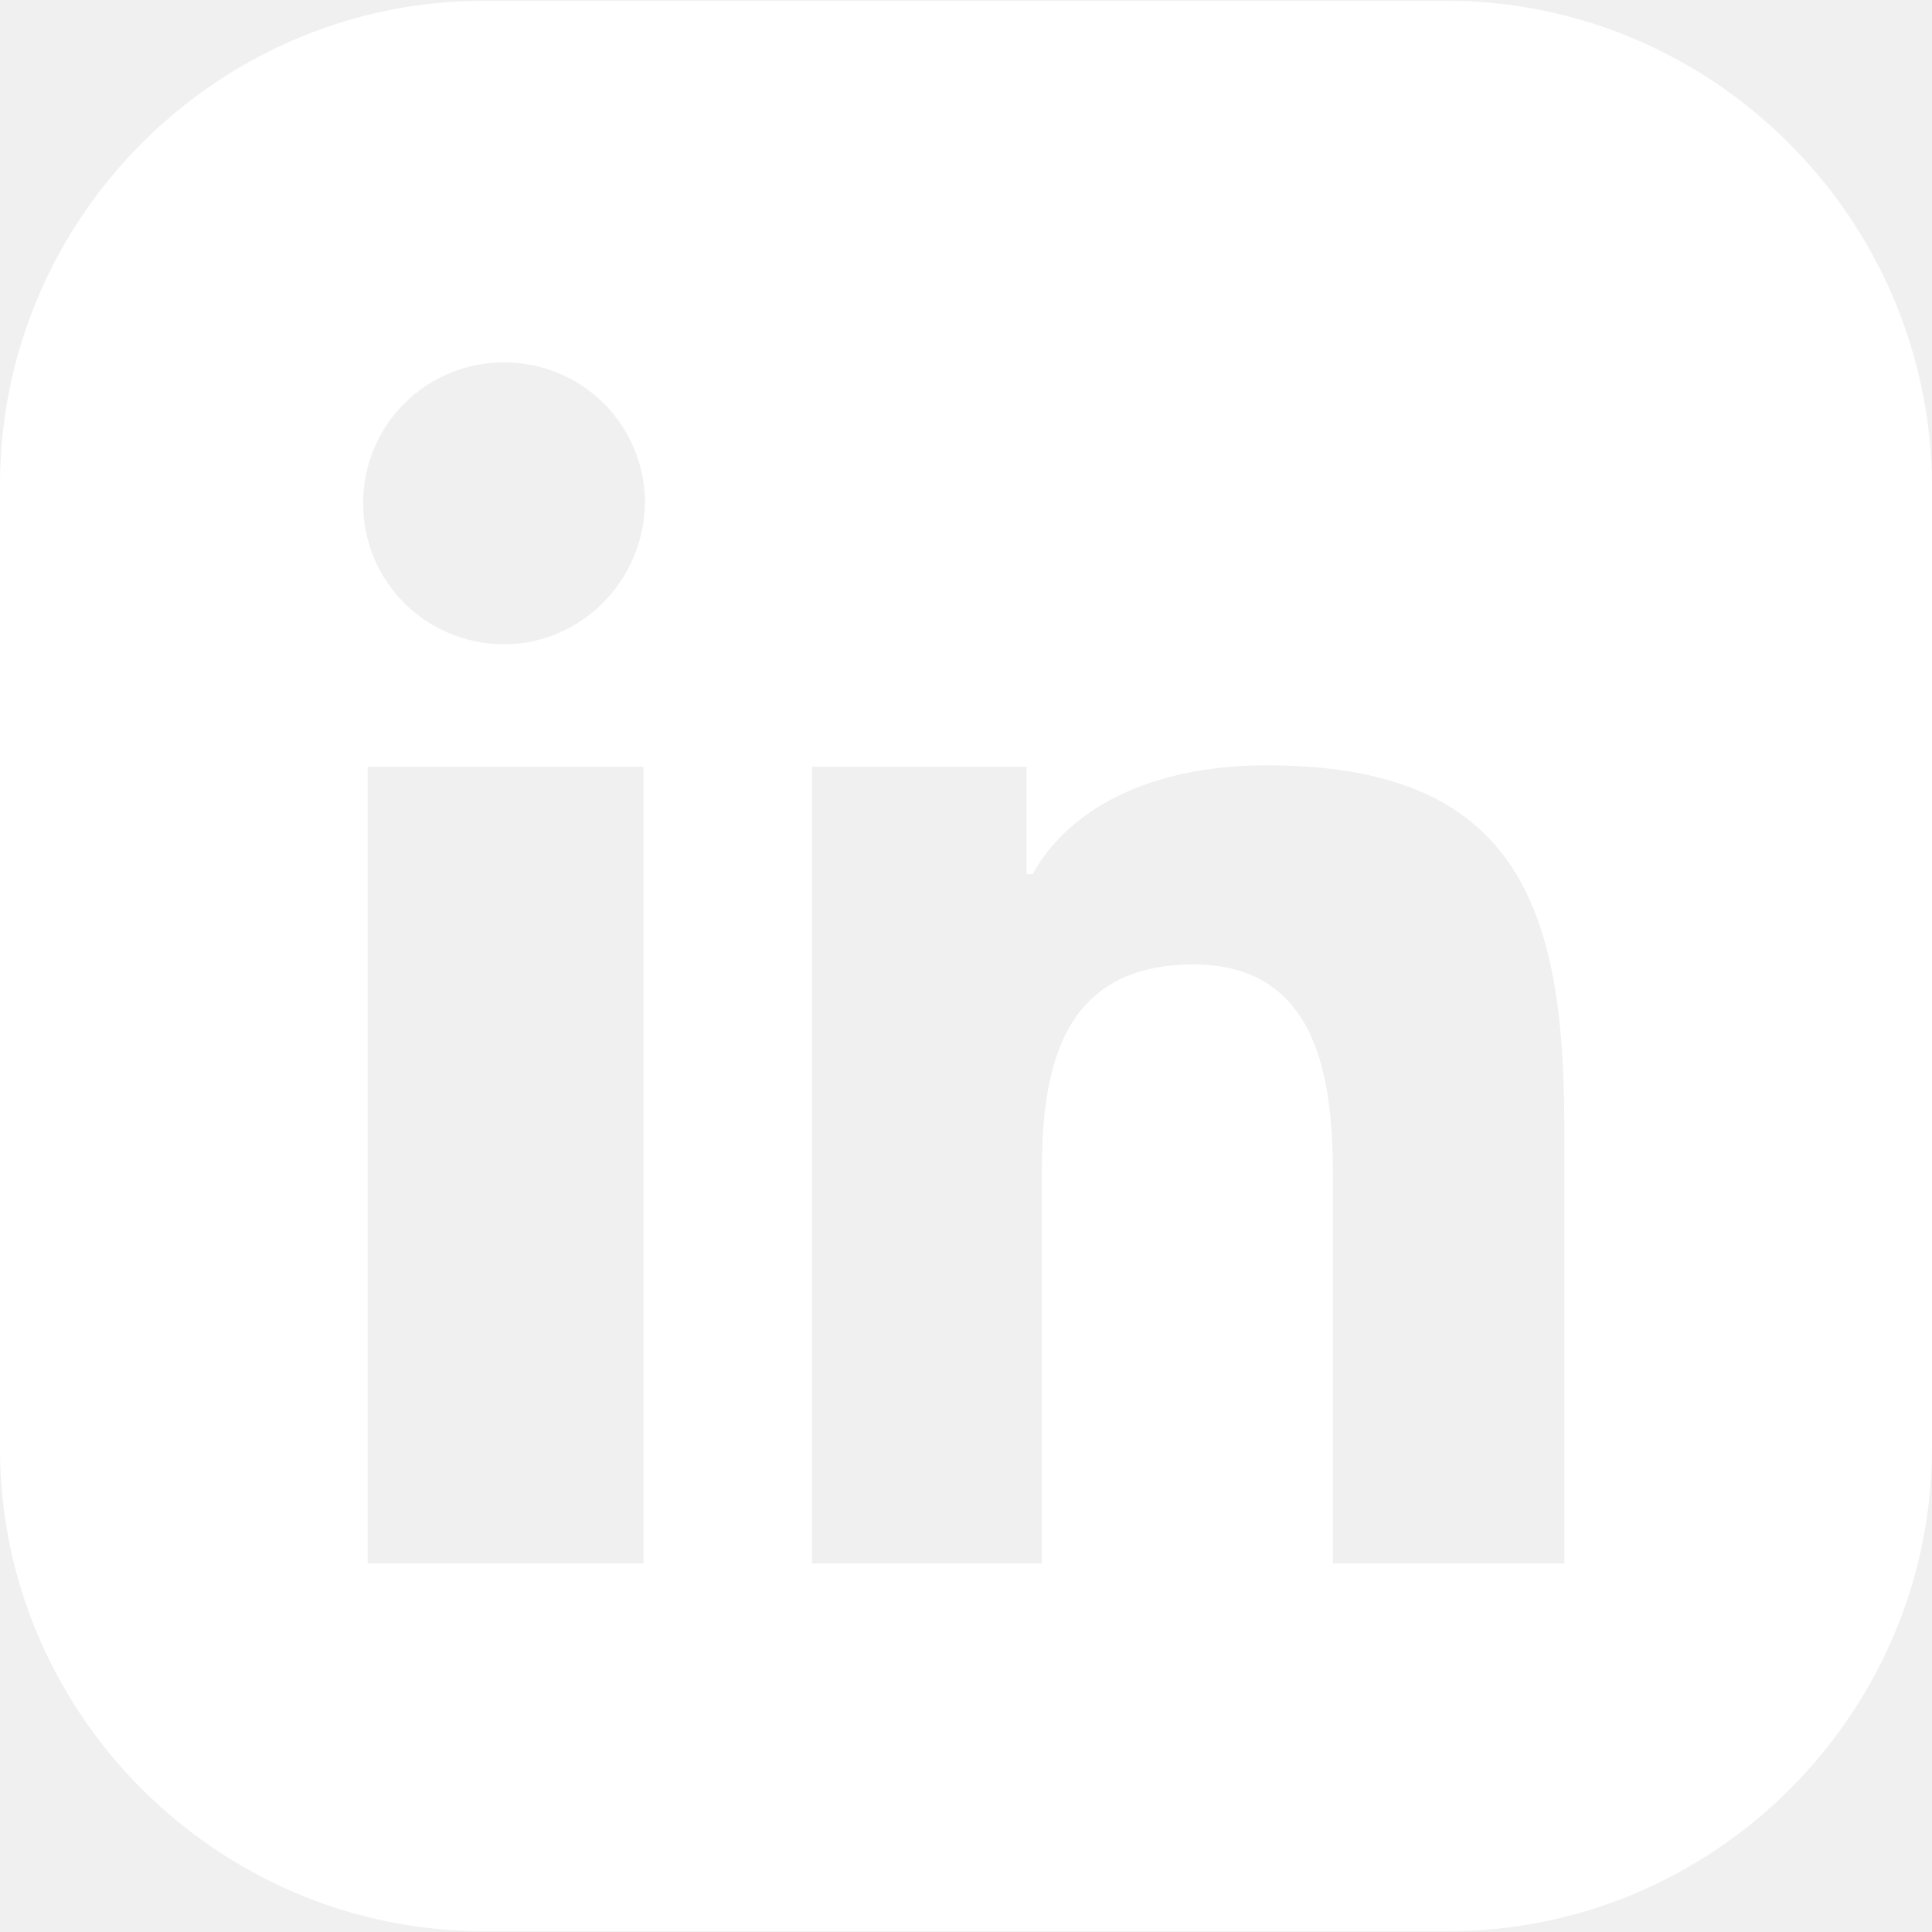
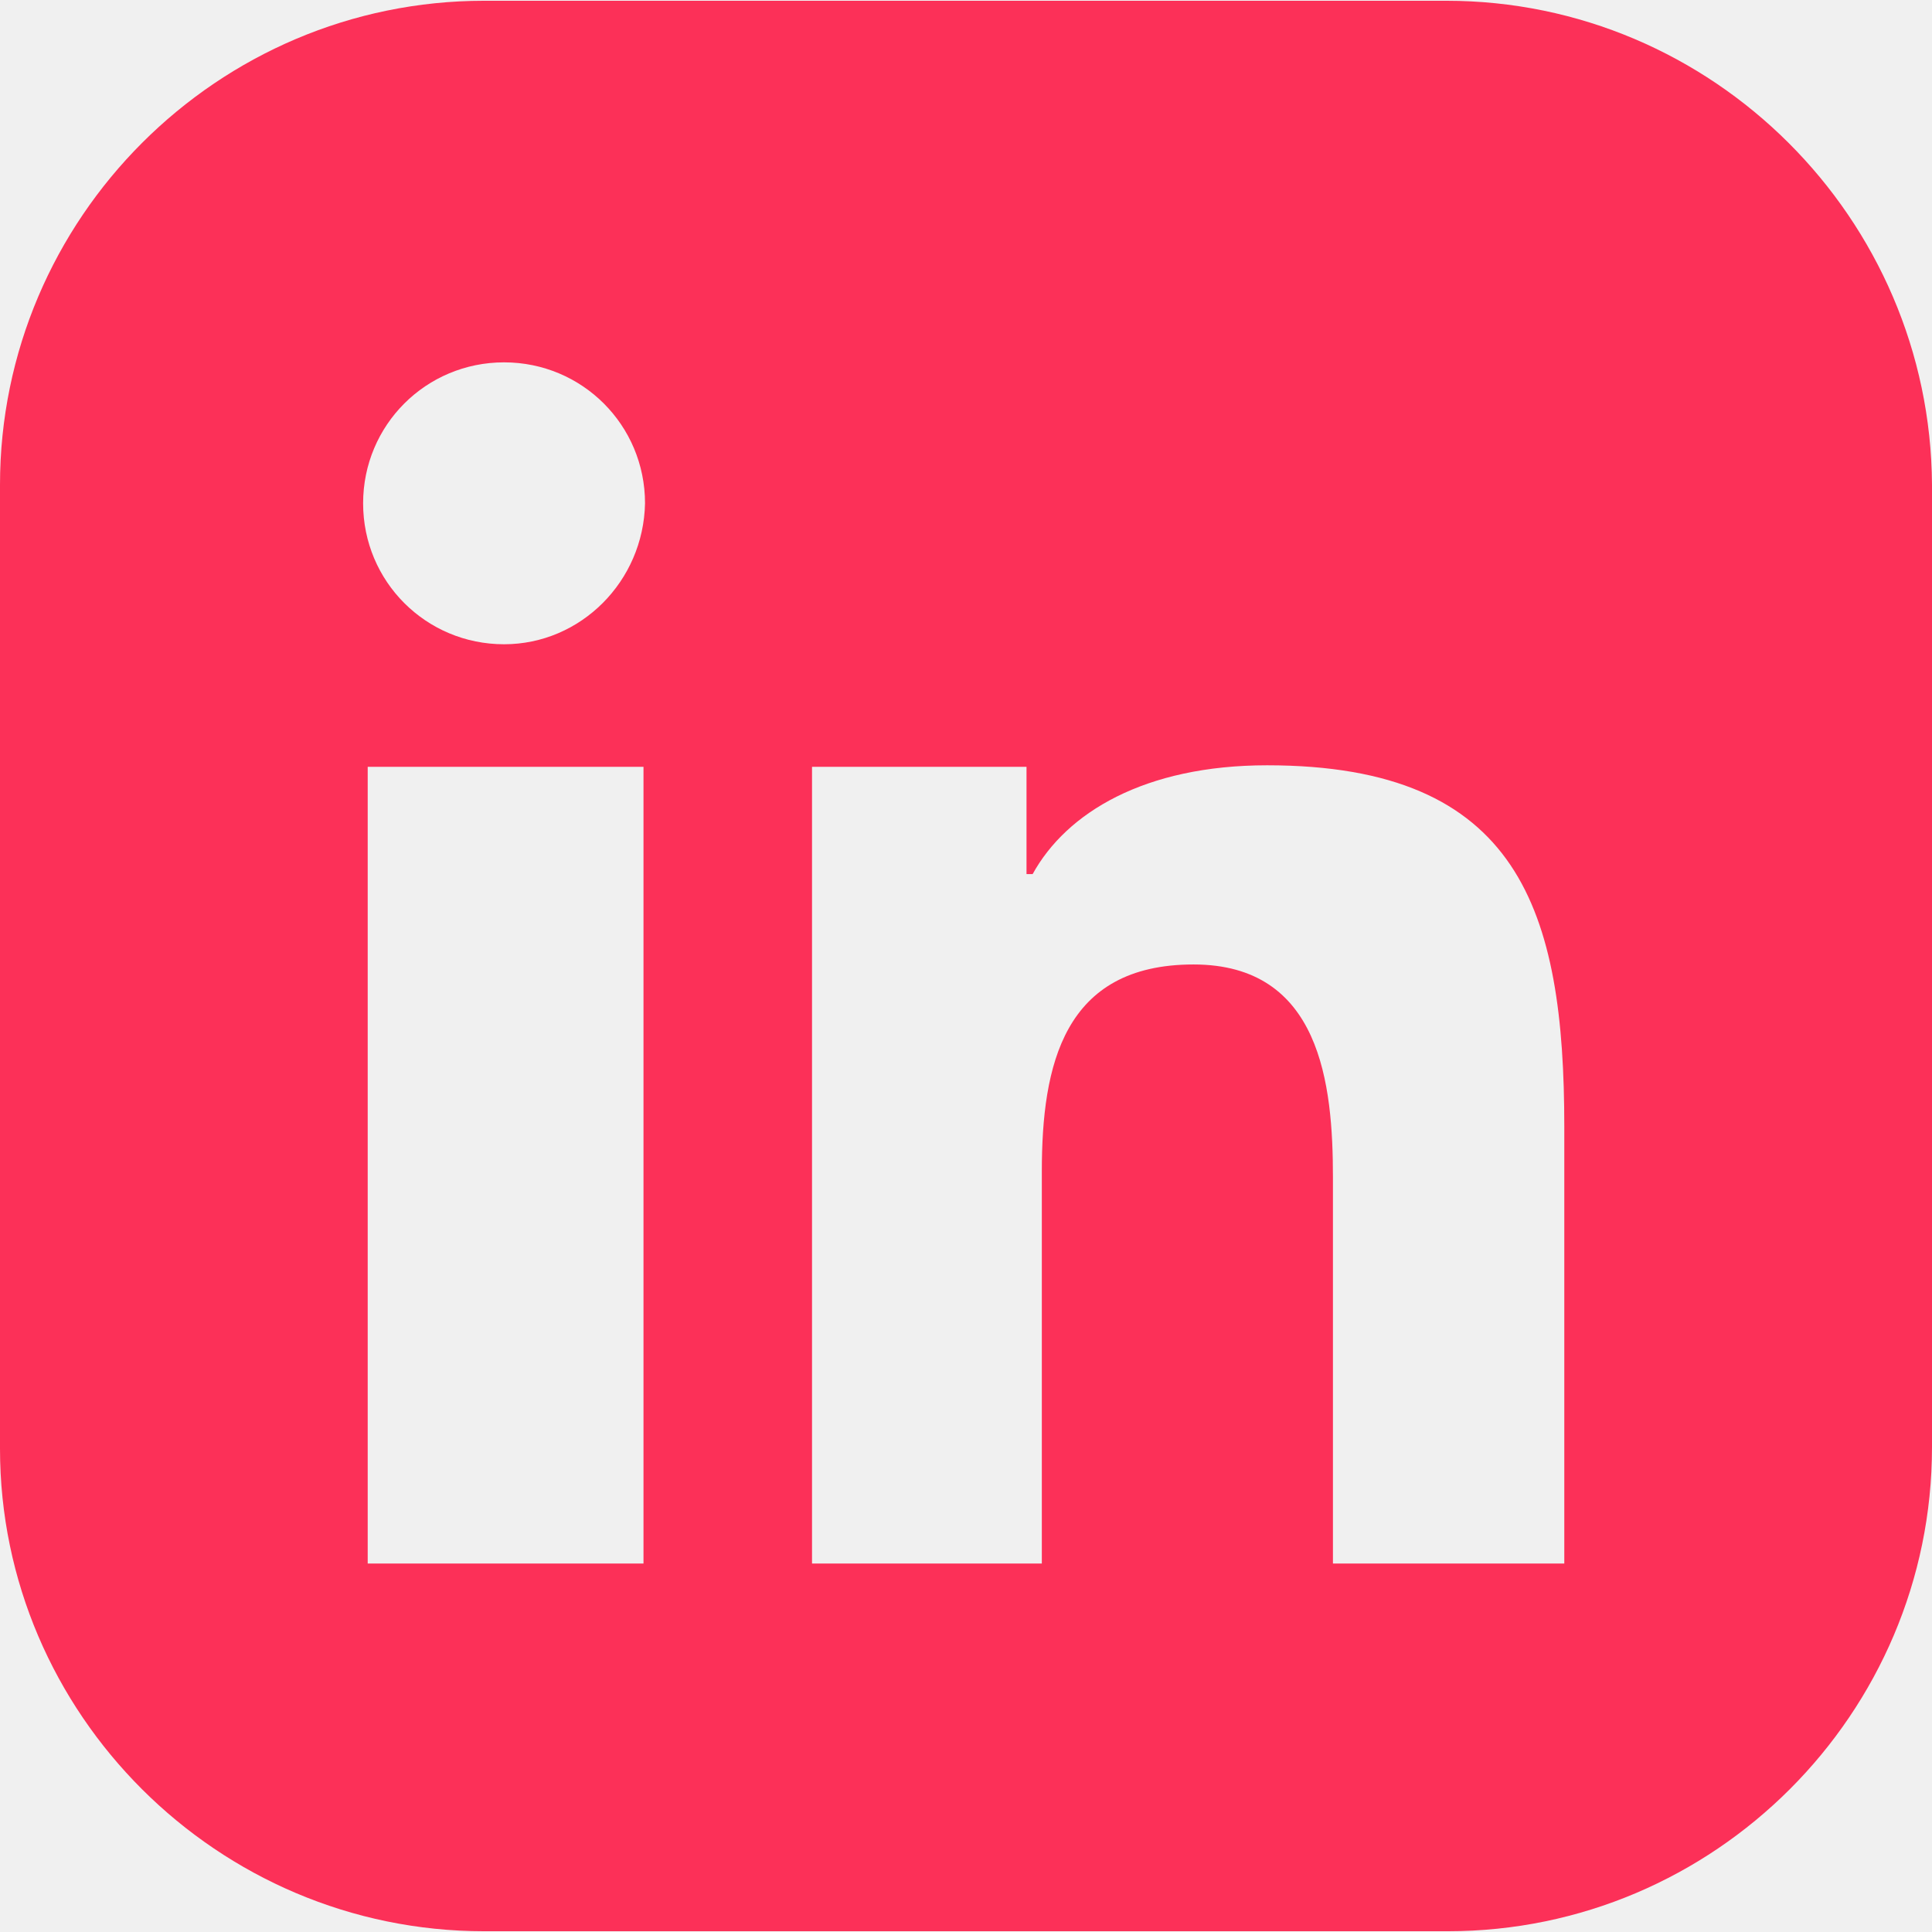
<svg xmlns="http://www.w3.org/2000/svg" width="500" zoomAndPan="magnify" viewBox="0 0 375 375" height="500" preserveAspectRatio="xMidYMid meet" version="1.0">
-   <path fill="#ffffff" d="M 280.73 0.148 L 93.973 0.148 C 42.227 0.148 0 42.379 0 94.121 L 0 281.176 C 0 332.621 42.227 374.852 93.973 374.852 L 281.027 374.852 C 332.773 374.852 375 332.621 375 280.879 L 375 94.121 C 374.703 42.379 332.473 0.148 280.73 0.148 Z M 124.902 303.48 L 71.371 303.48 L 71.371 148.84 L 124.902 148.84 Z M 97.84 125.051 C 82.672 125.051 70.48 112.855 70.48 97.691 C 70.48 82.523 82.672 70.332 97.84 70.332 C 113.004 70.332 125.199 82.523 125.199 97.691 C 124.902 112.855 112.707 125.051 97.84 125.051 Z M 303.332 303.48 L 258.723 303.48 L 258.723 228.539 C 258.723 210.398 256.344 187.203 231.66 187.203 C 206.383 187.203 202.219 206.828 202.219 227.348 L 202.219 303.48 L 157.613 303.48 L 157.613 148.84 L 199.246 148.84 L 199.246 169.656 L 200.438 169.656 C 206.98 157.762 222.145 148.543 245.938 148.543 C 295.004 148.543 303.629 176.793 303.629 218.727 L 303.629 303.48 Z M 303.332 303.48 " fill-opacity="1" fill-rule="nonzero" />
+   <path fill="#F03C" d="M 280.73 0.148 L 93.973 0.148 C 42.227 0.148 0 42.379 0 94.121 L 0 281.176 C 0 332.621 42.227 374.852 93.973 374.852 L 281.027 374.852 C 332.773 374.852 375 332.621 375 280.879 L 375 94.121 C 374.703 42.379 332.473 0.148 280.73 0.148 Z M 124.902 303.48 L 71.371 303.48 L 71.371 148.84 L 124.902 148.84 Z M 97.84 125.051 C 82.672 125.051 70.48 112.855 70.48 97.691 C 70.48 82.523 82.672 70.332 97.84 70.332 C 113.004 70.332 125.199 82.523 125.199 97.691 C 124.902 112.855 112.707 125.051 97.84 125.051 Z M 303.332 303.48 L 258.723 303.48 L 258.723 228.539 C 258.723 210.398 256.344 187.203 231.66 187.203 C 206.383 187.203 202.219 206.828 202.219 227.348 L 202.219 303.48 L 157.613 303.48 L 157.613 148.84 L 199.246 148.84 L 199.246 169.656 L 200.438 169.656 C 206.98 157.762 222.145 148.543 245.938 148.543 C 295.004 148.543 303.629 176.793 303.629 218.727 L 303.629 303.48 Z M 303.332 303.48 " fill-opacity="1" fill-rule="nonzero" />
</svg>
